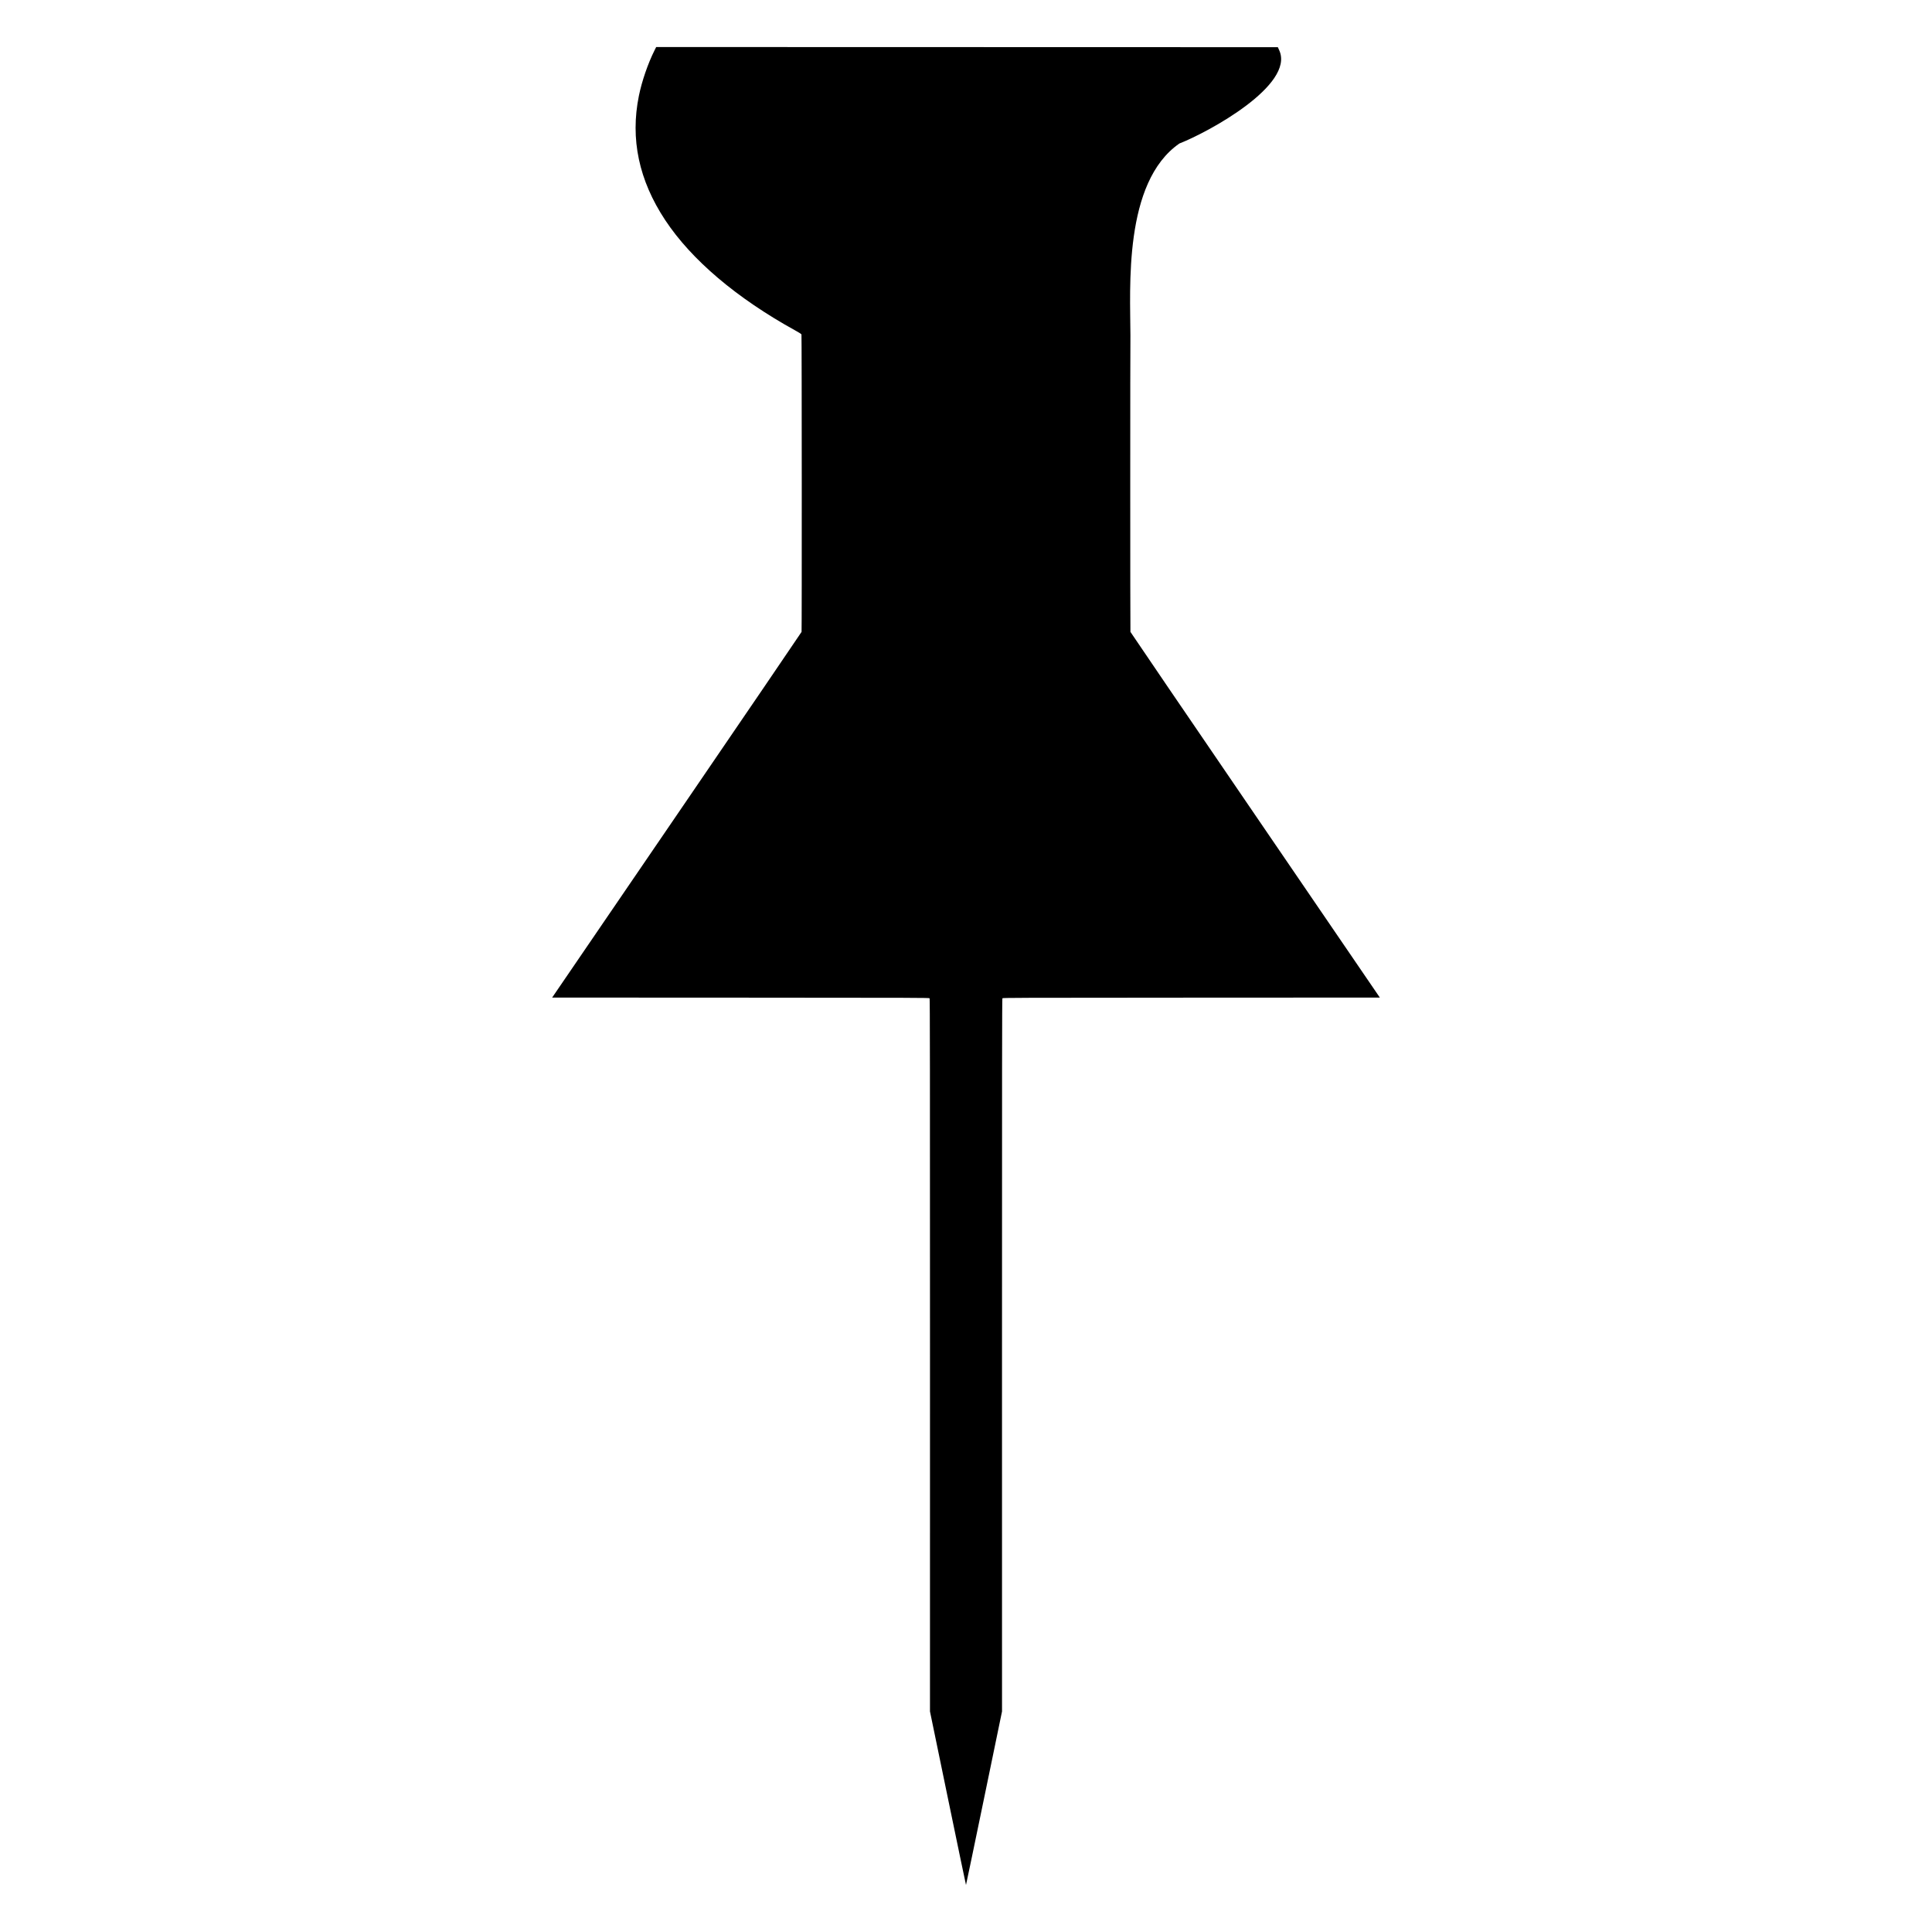
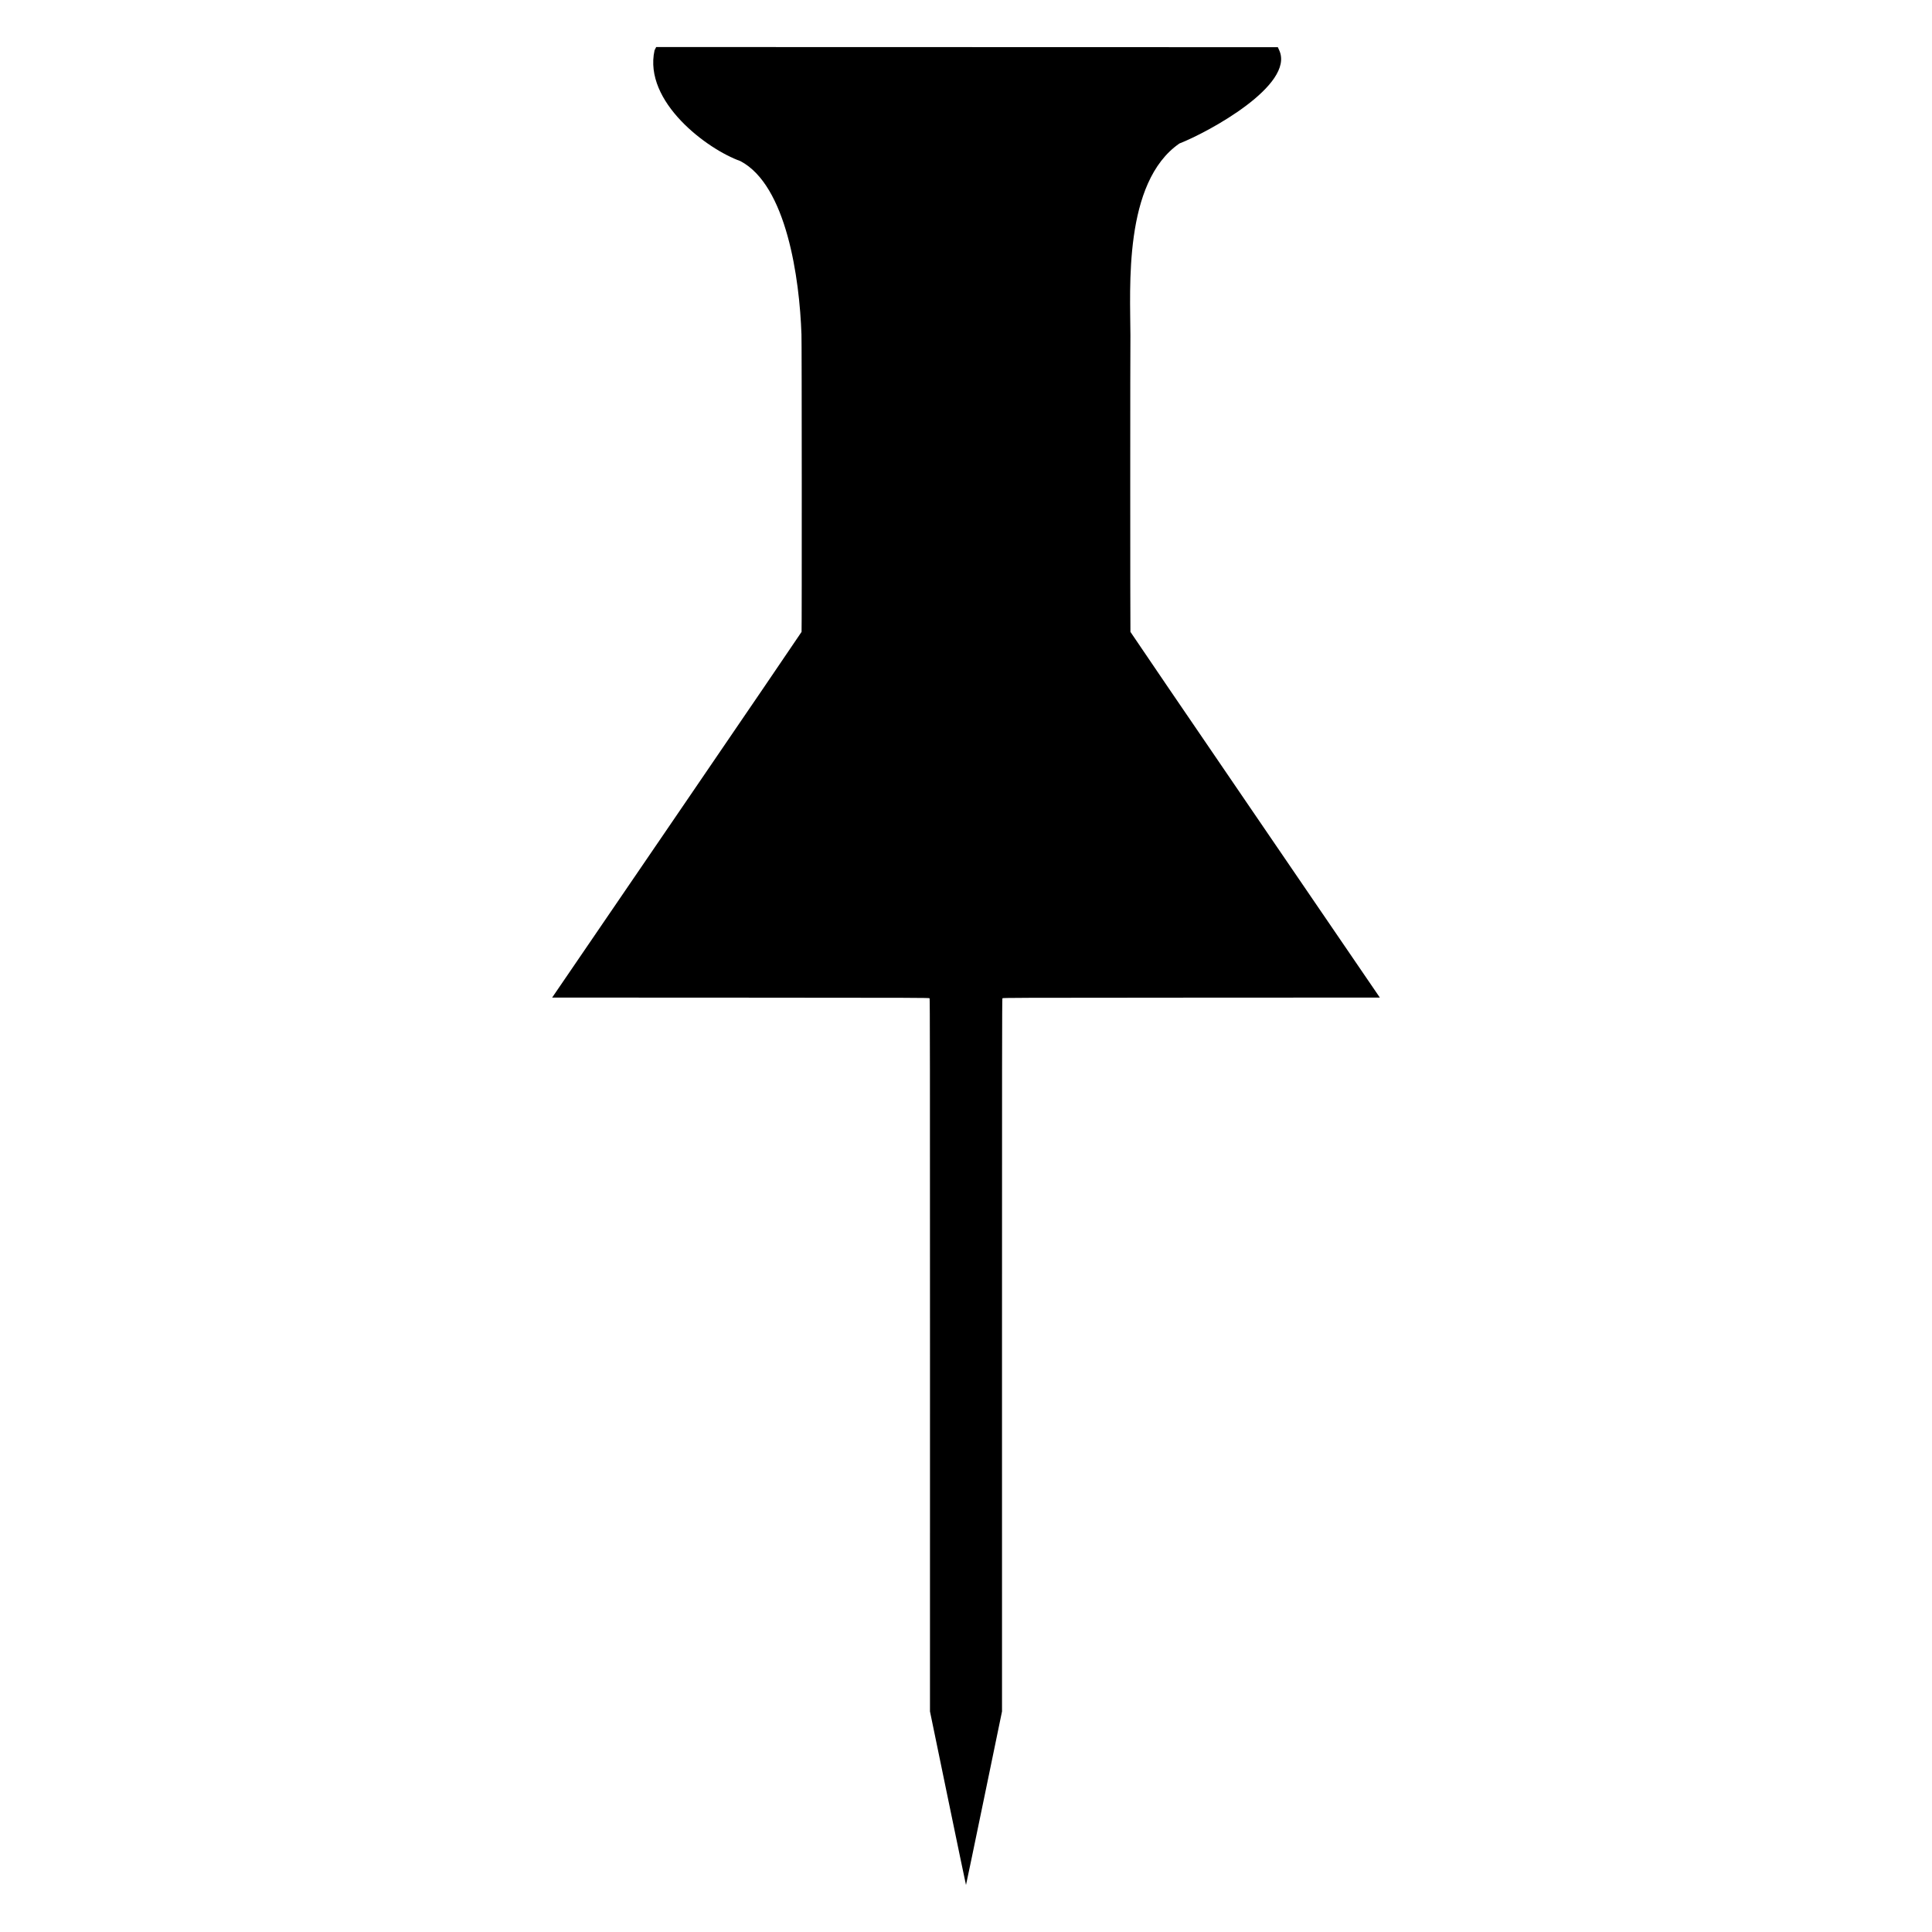
<svg xmlns="http://www.w3.org/2000/svg" width="500mm" height="500mm" viewBox="0 0 1771.653 1771.653" id="svg2" version="1.1" enable-background="new">
  <defs id="defs4">
    <filter style="color-interpolation-filters:sRGB;" id="filter4271" height="1.3" width="1.3" y="-0.15" x="-0.15">
      <feTurbulence baseFrequency="0.1" seed="50" numOctaves="5" result="result1" type="fractalNoise" id="feTurbulence4273" />
      <feGaussianBlur stdDeviation="4" result="result7" id="feGaussianBlur4275" />
      <feDisplacementMap result="result5" in="SourceGraphic" scale="20" xChannelSelector="G" in2="result7" id="feDisplacementMap4277" />
      <feComposite result="result2" operator="in" in2="result1" in="result5" id="feComposite4279" />
      <feGaussianBlur stdDeviation="1" result="result6" id="feGaussianBlur4281" />
      <feSpecularLighting surfaceScale="-3" result="result4" specularConstant="3.5" specularExponent="35" in="result6" id="feSpecularLighting4283">
        <feDistantLight elevation="45" azimuth="225" id="feDistantLight4285" />
      </feSpecularLighting>
      <feComposite k1="1.7" k3="0.7" in2="result2" in="result4" operator="arithmetic" result="result91" id="feComposite4287" />
      <feBlend result="fbSourceGraphic" mode="multiply" in2="result91" id="feBlend4289" />
      <feComposite in2="fbSourceGraphic" in="fbSourceGraphic" result="result2" operator="arithmetic" id="feComposite4291" />
      <feComposite in="result2" result="result4" operator="arithmetic" k2="2" k3="2" in2="fbSourceGraphic" id="feComposite4293" />
      <feBlend mode="screen" in="result4" in2="result4" id="feBlend4295" result="fbSourceGraphic" />
      <feColorMatrix result="fbSourceGraphicAlpha" in="fbSourceGraphic" values="0 0 0 -1 0 0 0 0 -1 0 0 0 0 -1 0 0 0 0 1 0" id="feColorMatrix4329" />
      <feTurbulence id="feTurbulence4331" type="turbulence" numOctaves="2" baseFrequency="0.01 0.11" seed="10" in="fbSourceGraphic" />
      <feColorMatrix id="feColorMatrix4333" result="result5" values="1 0 0 0 0 0 1 0 0 0 0 0 1 0 0 0 0 0 1.3 0 " />
      <feComposite id="feComposite4335" in2="result5" in="fbSourceGraphic" operator="out" />
      <feMorphology id="feMorphology4337" operator="dilate" radius="1.3" result="result3" />
      <feTurbulence id="feTurbulence4339" numOctaves="3" baseFrequency="0.08 0.05" type="fractalNoise" seed="7" result="result6" />
      <feGaussianBlur id="feGaussianBlur4341" stdDeviation="0.5" result="result7" />
      <feDisplacementMap id="feDisplacementMap4343" in2="result7" in="result3" xChannelSelector="R" yChannelSelector="G" scale="3" result="result4" />
      <feComposite id="feComposite4345" in2="result4" in="result4" k1="1" result="result2" operator="arithmetic" k2="1" />
      <feBlend id="feBlend4347" in2="result4" mode="normal" in="result2" />
    </filter>
    <filter style="color-interpolation-filters:sRGB;" id="filter4412">
      <feComponentTransfer in="blur" result="component" id="feComponentTransfer4414">
        <feFuncR type="gamma" amplitude="5.05" exponent="0.99" offset="0" id="feFuncR4416" />
        <feFuncG type="gamma" amplitude="5.05" exponent="0.99" offset="0" id="feFuncG4418" />
        <feFuncB type="gamma" amplitude="5.05" exponent="0.99" offset="0" id="feFuncB4420" />
      </feComponentTransfer>
    </filter>
  </defs>
  <g id="layer1">
    <g id="g4196" transform="translate(987.499,199.6003)" style="fill:#000000;fill-opacity:1">
-       <path style="fill:#000000;fill-opacity:1" d="m -118.264,1449.351 -16.441,-79.575 0.017,-326.716 c 0.013,-261.427 -0.059,-326.818 -0.359,-327.226 -0.353,-0.479 -10.935,-0.515 -173.25,-0.584 l -172.874,-0.074 114.265,-167.33 c 62.846,-92.032 114.346,-167.632 114.445,-168 0.3,-1.12 0.215,-271.908 -0.086,-272.699 -0.197,-0.519 -1.762,-1.54 -5.625,-3.671 C -312.026,73.768 -353.359,38.712 -377.474,2.29 -401.648,-34.22 -409.692,-72.203 -401.631,-111.773 c 2.747,-13.483 8.316,-29.66 14.353,-41.69 l 1.511,-3.011 285.033,0.075 285.033,0.075 1.333,3 c 14.078,31.697 -64.6,74.763 -91.646,85.322 -51.497,35.716 -44.969,132.683 -44.883,175.952 -0.227,0.845 -0.216,271.047 0.011,271.894 0.099,0.367 51.599,75.967 114.445,168 l 114.266,167.332 -172.875,0.074 c -162.315,0.069 -172.897,0.105 -173.251,0.584 -0.301,0.408 -0.373,65.799 -0.359,327.226 l 0.017,326.716 -16.441,79.575 c -9.042,43.766 -16.508,79.575 -16.59,79.575 -0.083,0 -7.548,-35.809 -16.591,-79.575 z" id="path4198" />
+       <path style="fill:#000000;fill-opacity:1" d="m -118.264,1449.351 -16.441,-79.575 0.017,-326.716 c 0.013,-261.427 -0.059,-326.818 -0.359,-327.226 -0.353,-0.479 -10.935,-0.515 -173.25,-0.584 l -172.874,-0.074 114.265,-167.33 c 62.846,-92.032 114.346,-167.632 114.445,-168 0.3,-1.12 0.215,-271.908 -0.086,-272.699 -1.747,-51.288 -13.642,-136.862 -56.08,-159.056 -30.054,-10.66 -89.04,-54.26 -78.652,-101.553 l 1.511,-3.011 285.033,0.075 285.033,0.075 1.333,3 c 14.078,31.697 -64.6,74.763 -91.646,85.322 -51.497,35.716 -44.969,132.683 -44.883,175.952 -0.227,0.845 -0.216,271.047 0.011,271.894 0.099,0.367 51.599,75.967 114.445,168 l 114.266,167.332 -172.875,0.074 c -162.315,0.069 -172.897,0.105 -173.251,0.584 -0.301,0.408 -0.373,65.799 -0.359,327.226 l 0.017,326.716 -16.441,79.575 c -9.042,43.766 -16.508,79.575 -16.59,79.575 -0.083,0 -7.548,-35.809 -16.591,-79.575 z" id="path4198" />
    </g>
  </g>
</svg>
